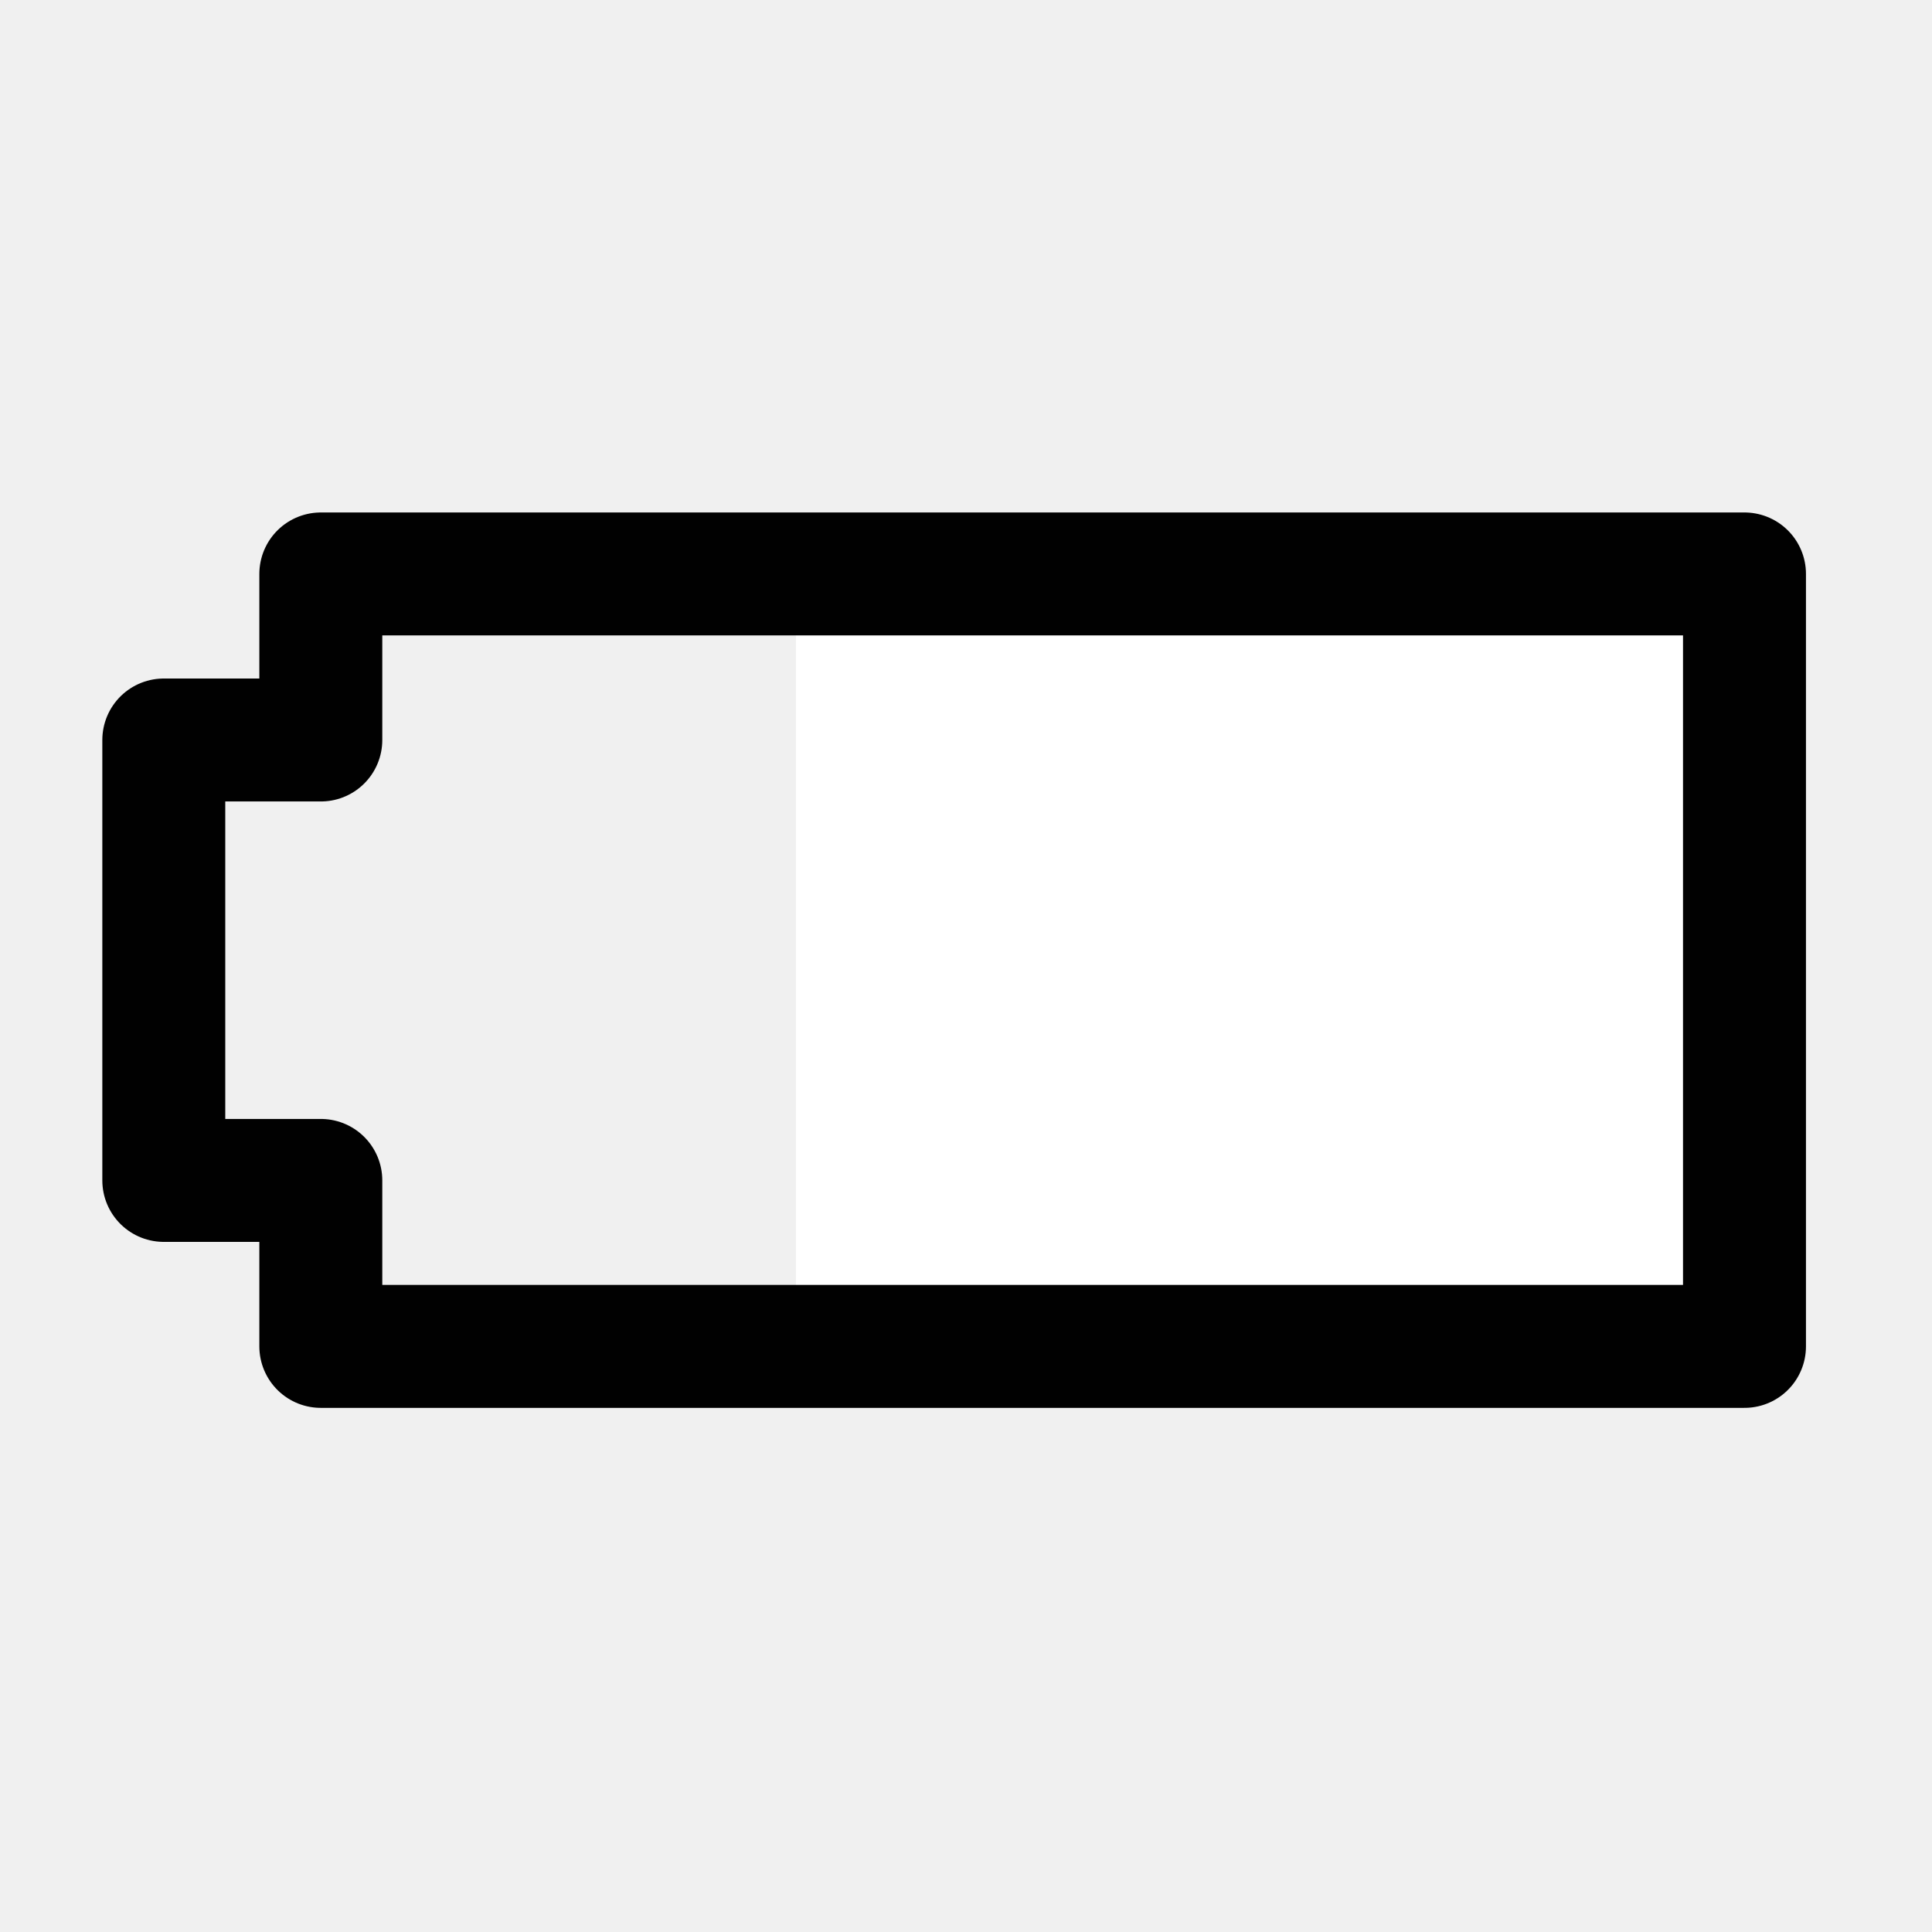
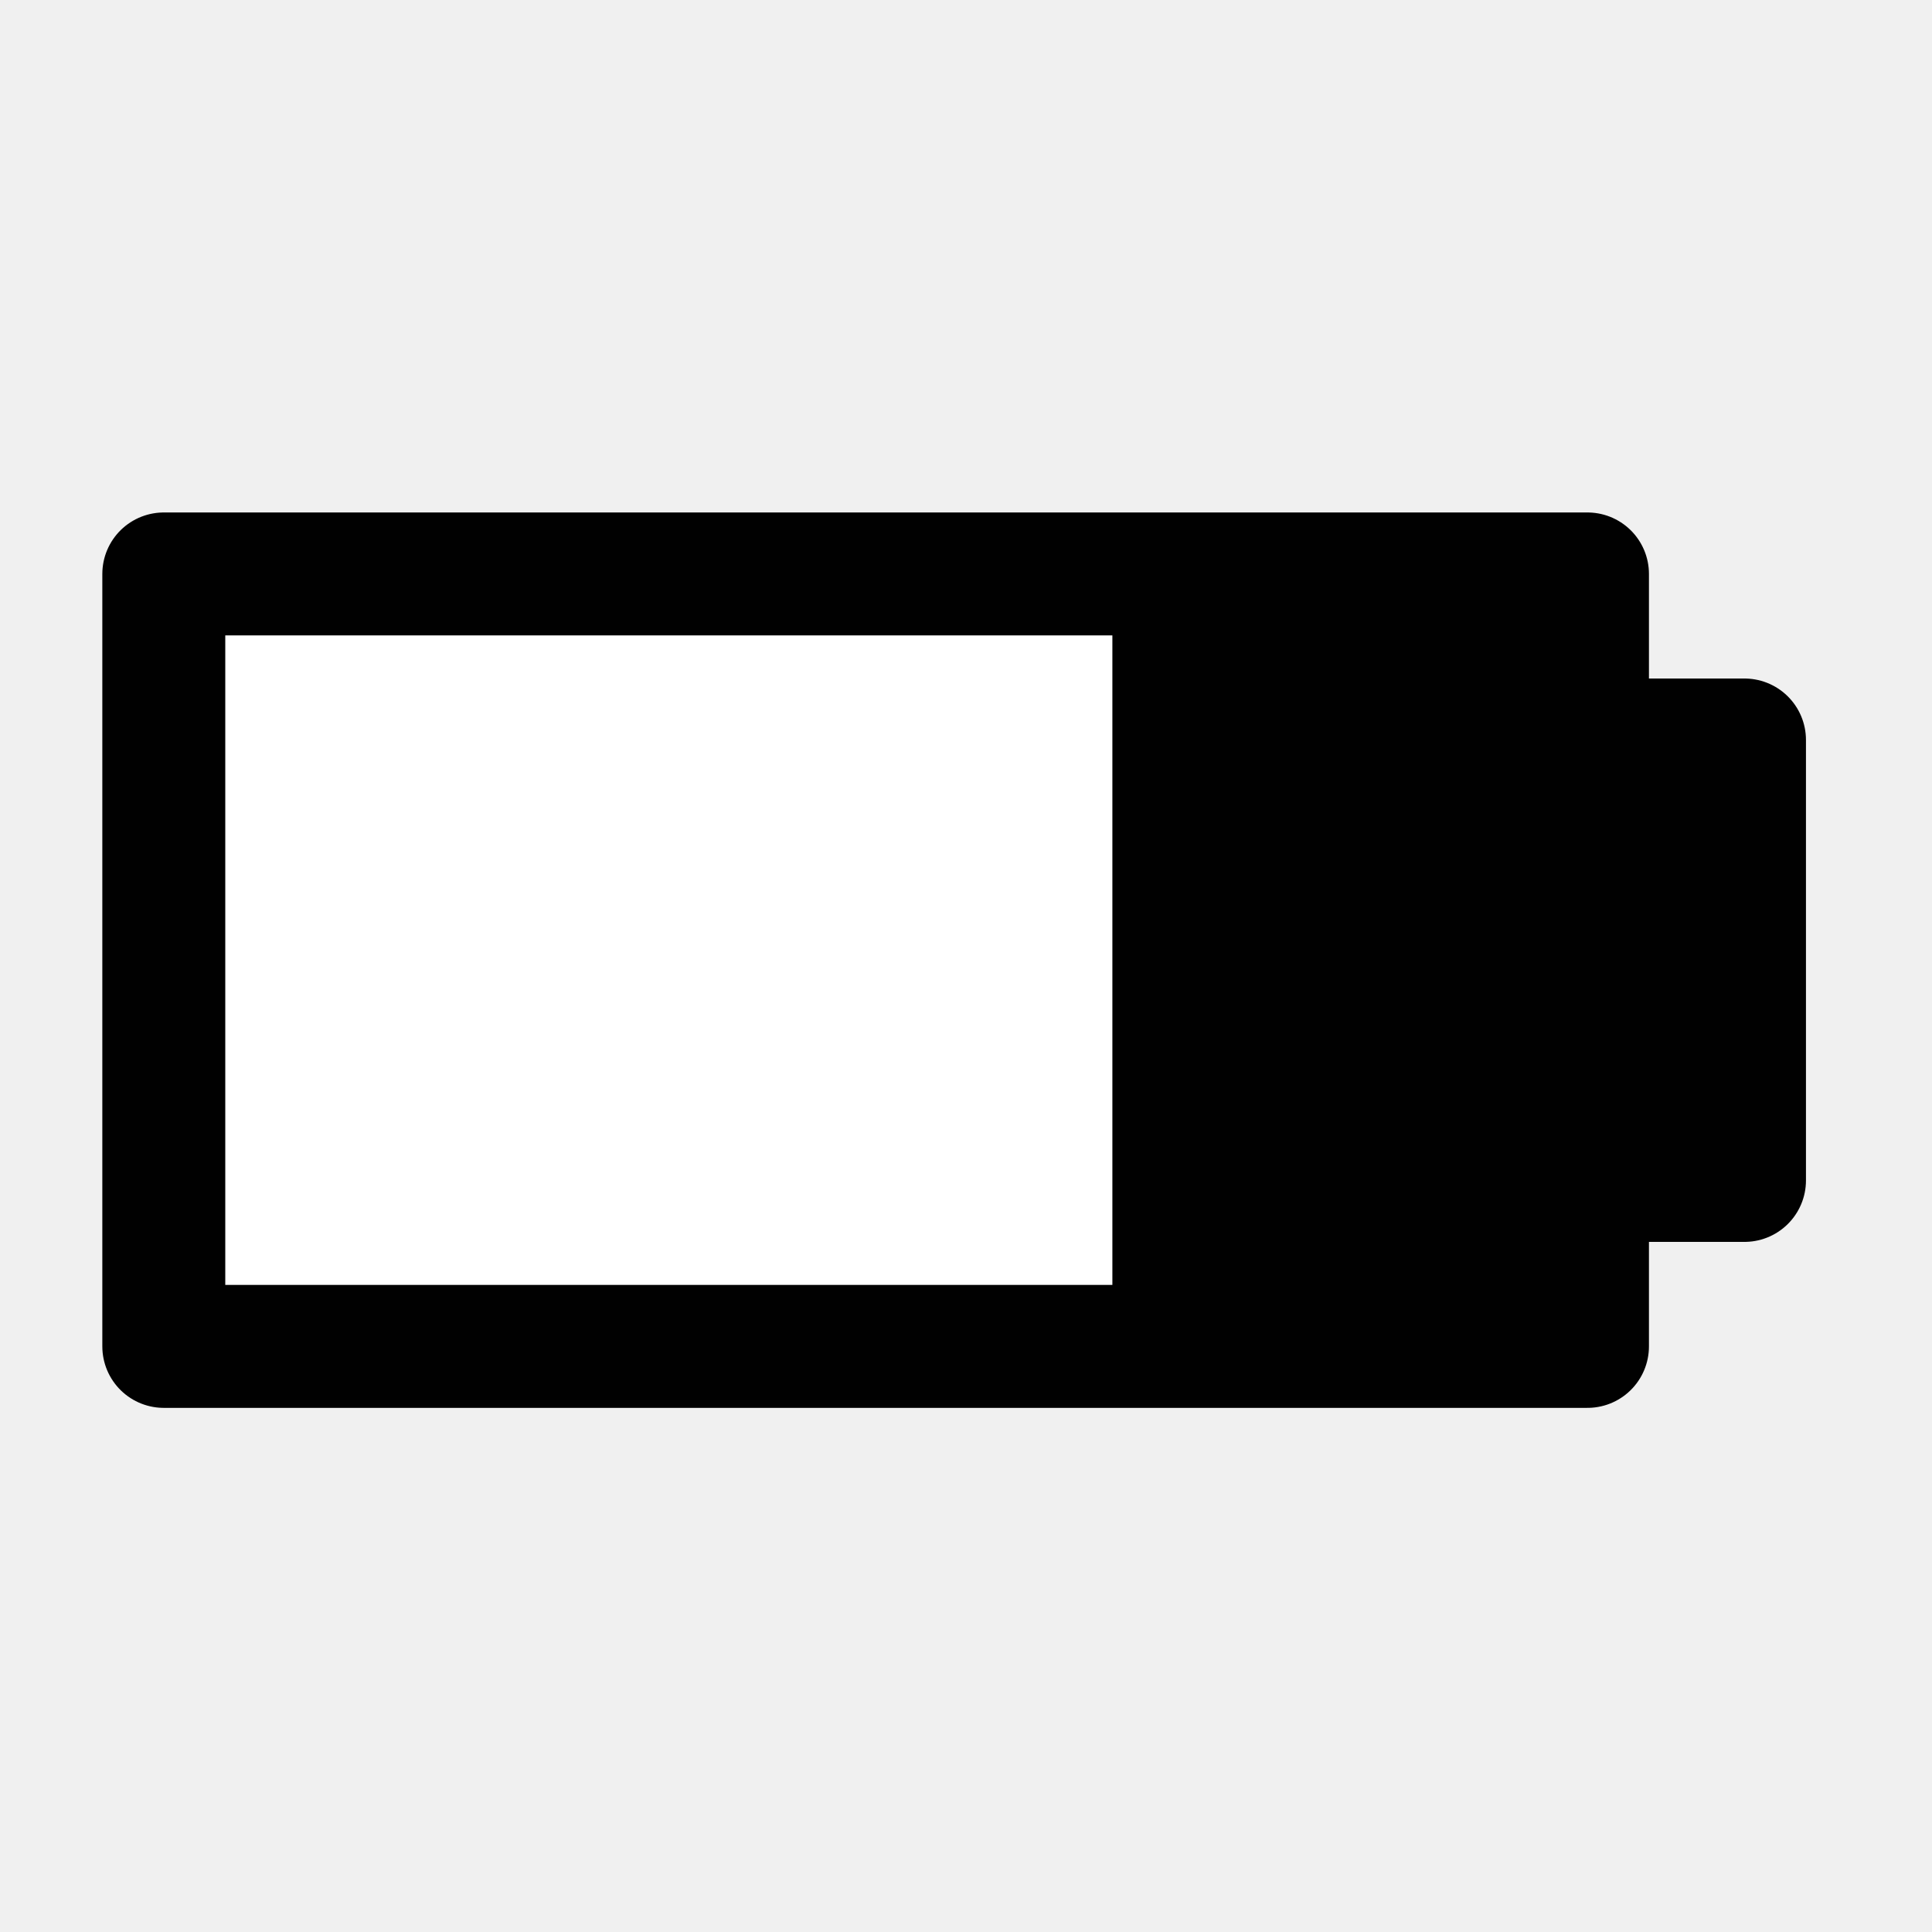
- <svg xmlns="http://www.w3.org/2000/svg" enable-background="new 0 0 55 55" height="55px" id="Layer_1" version="1.1" viewBox="0 0 55 55" width="55px" x="0px" xml:space="preserve" y="0px">
-   <g display="block" id="device-battery-060">
-     <rect display="inline" fill="#FFFFFF" height="22.175" width="27.004" x="22.658" y="16.339" />
-     <polygon display="inline" fill="none" points="   49.662,16.339 9.133,16.339 9.133,21.066 4.663,21.066 4.663,33.604 9.133,33.604 9.133,38.329 49.662,38.329  " stroke="#010101" stroke-linecap="round" stroke-linejoin="round" stroke-width="3.5" />
+ <svg xmlns="http://www.w3.org/2000/svg" enable-background="new 0 0 55 55" height="55px" version="1.1" viewBox="0 0 55 55" width="55px" x="0px" xml:space="preserve" y="0px">
+   <g display="block" id="device-battery-060_1_">
+     <polygon display="inline" fill="#010101" points="4.663,38.329 45.192,38.329 45.192,33.604 49.662,33.604 49.662,21.066    45.192,21.066 45.192,16.339 4.663,16.339  " />
+     <rect display="inline" fill="#FFFFFF" height="22.175" width="27.004" x="4.663" y="16.339" />
+     <polygon display="inline" fill="none" points="   4.663,38.329 45.192,38.329 45.192,33.604 49.662,33.604 49.662,21.066 45.192,21.066 45.192,16.339 4.663,16.339  " stroke="#010101" stroke-linecap="round" stroke-linejoin="round" stroke-width="3.5" />
  </g>
</svg>
